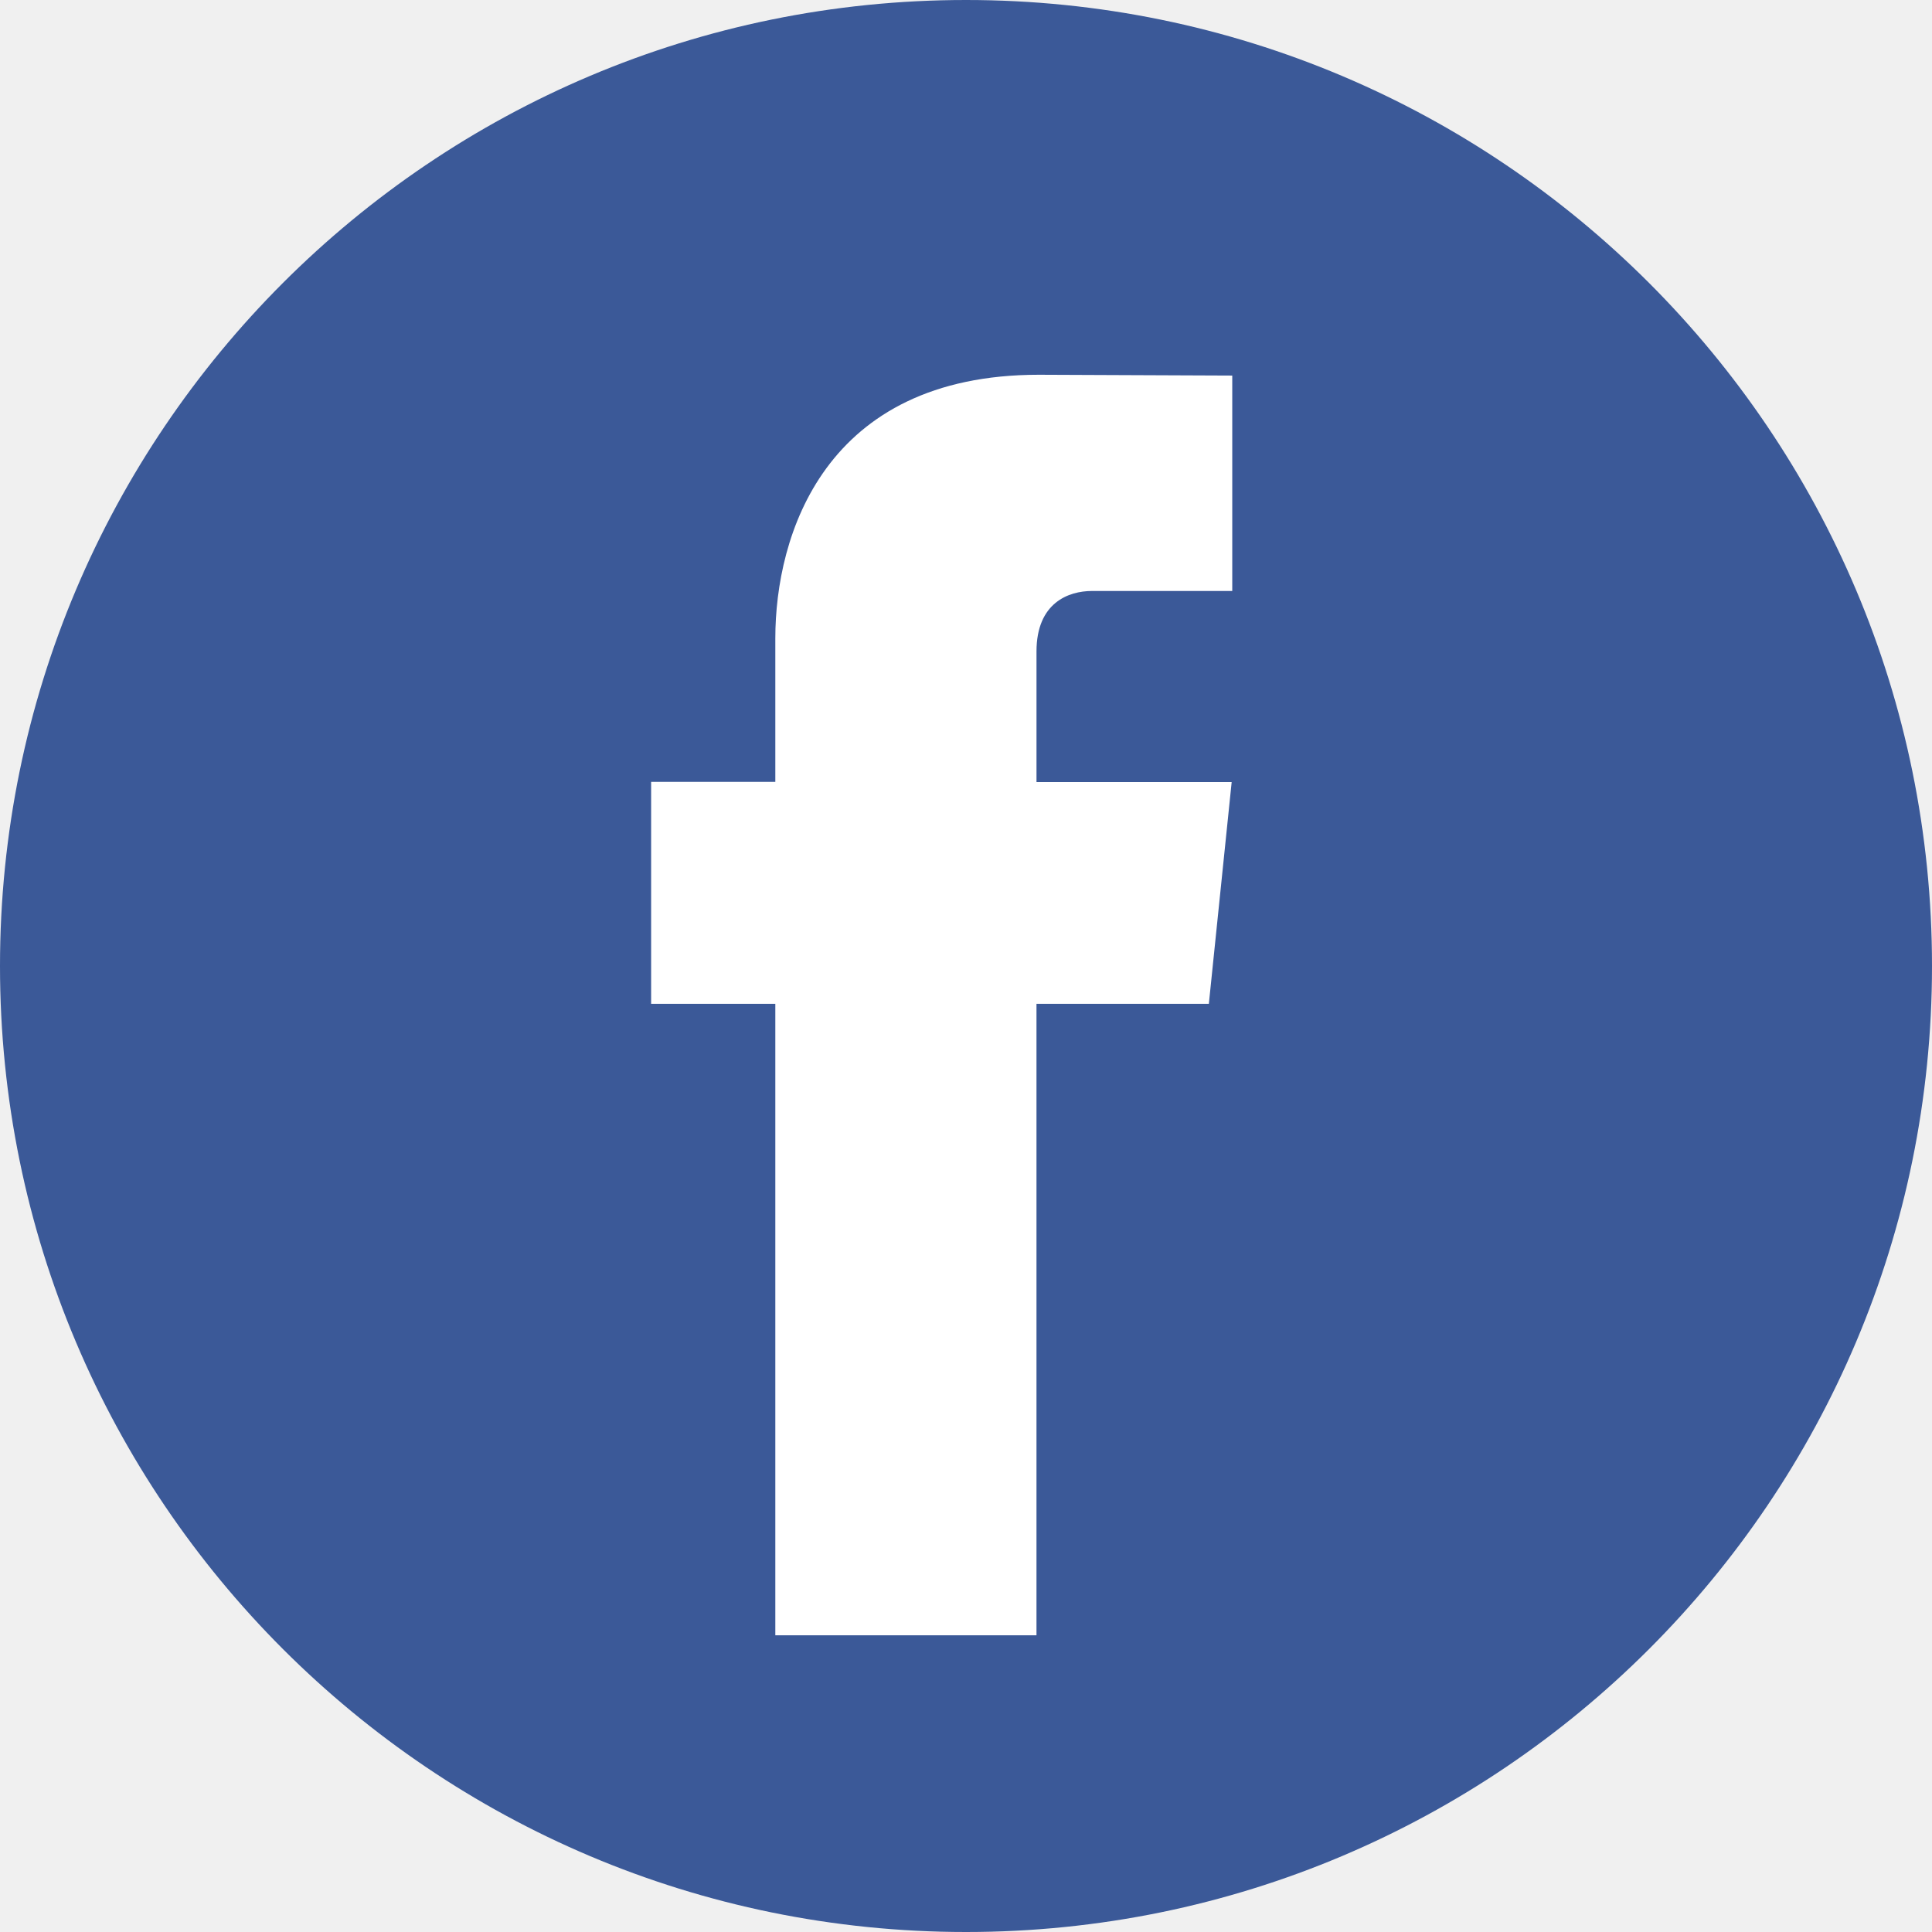
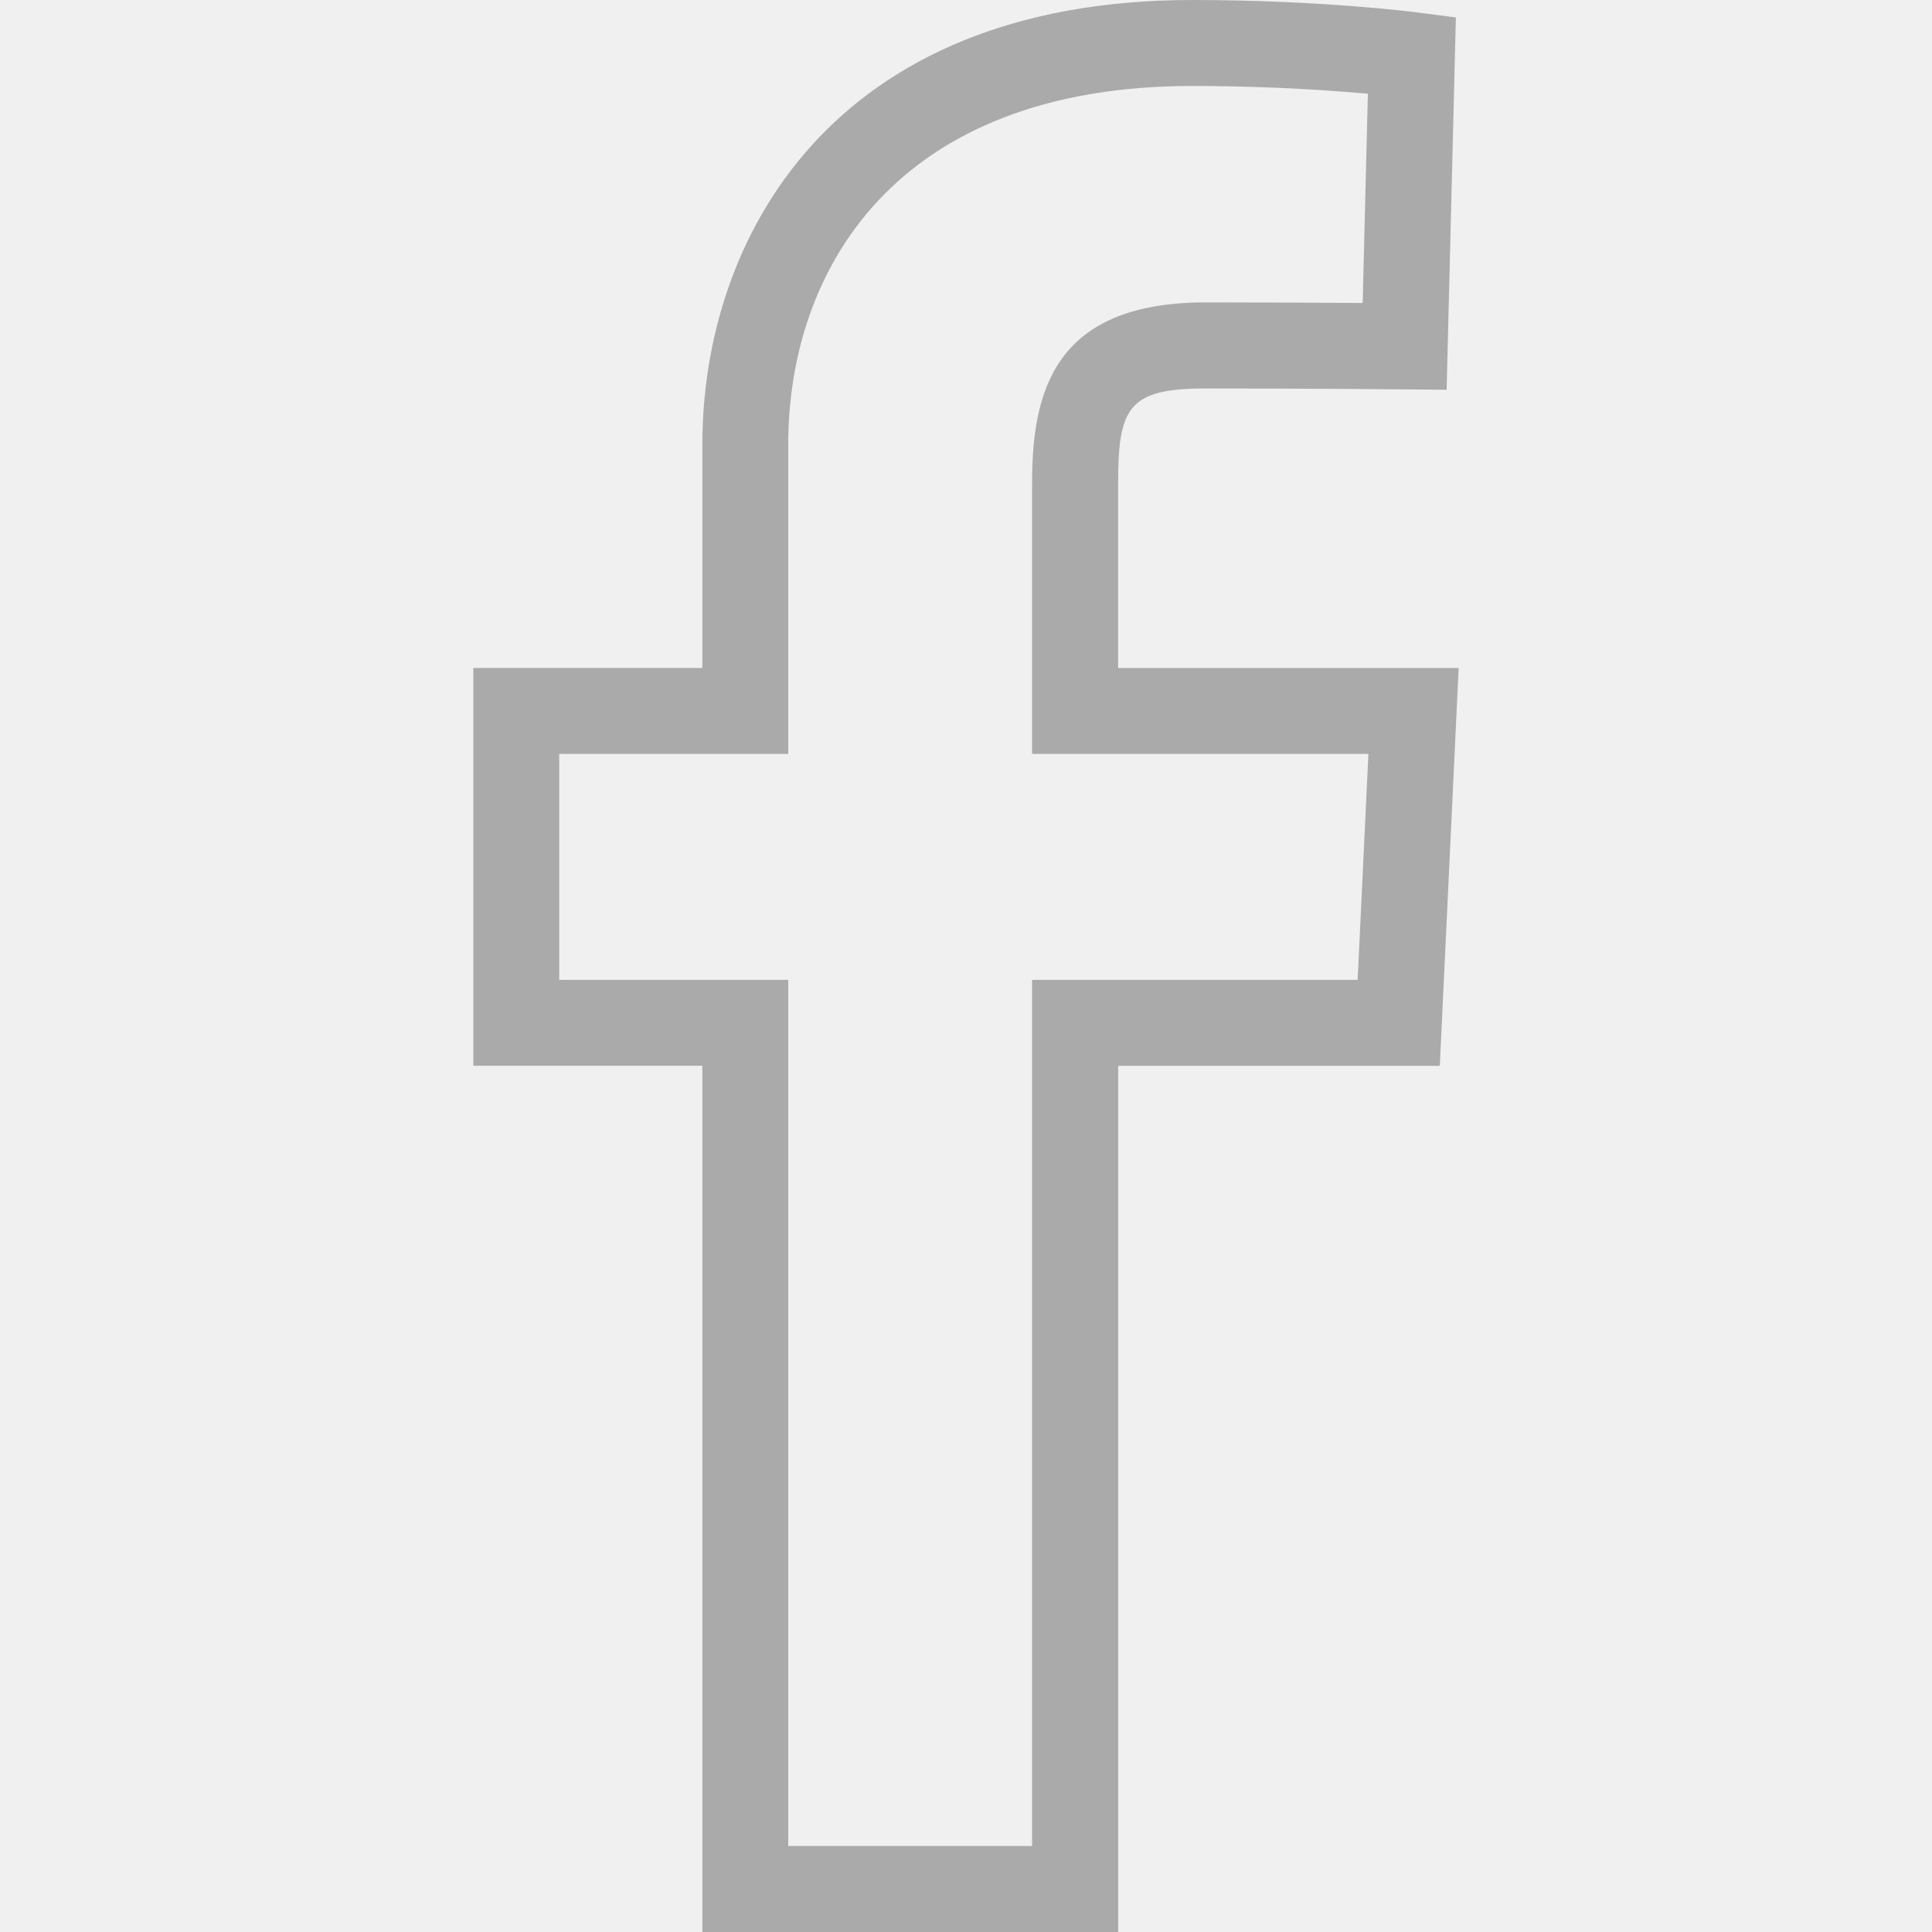
- <svg xmlns="http://www.w3.org/2000/svg" version="1.1" id="Capa_1" x="0px" y="0px" viewBox="0 0 112.196 112.196" style="enable-background:new 0 0 112.196 112.196;" xml:space="preserve">
-   <g>
-     <circle style="fill:#3B5998;" cx="56.098" cy="56.098" r="56.098" />
-     <path style="fill:#FFFFFF;" d="M70.201,58.294h-10.01v36.672H45.025V58.294h-7.213V45.406h7.213v-8.34   c0-5.964,2.833-15.303,15.301-15.303L71.56,21.81v12.51h-8.151c-1.337,0-3.217,0.668-3.217,3.513v7.585h11.334L70.201,58.294z" />
-   </g>
-   <g>
- </g>
-   <g>
- </g>
-   <g>
- </g>
-   <g>
- </g>
-   <g>
- </g>
-   <g>
- </g>
-   <g>
- </g>
-   <g>
- </g>
-   <g>
- </g>
-   <g>
- </g>
-   <g>
- </g>
-   <g>
- </g>
-   <g>
- </g>
-   <g>
- </g>
-   <g>
- </g>
+ <svg xmlns="http://www.w3.org/2000/svg" id="Capa_1" viewBox="0 0 288.861 288.861">
+   <path d="M167.172 288.861h-62.16V159.347H70.769v-59.48h34.242v-33.4C105.011 35.804 124.195 0 178.284 0c19.068 0 33.066 1.787 33.651 1.864l5.739.746-1.382 55.663-6.324-.058c-.013 0-14.223-.135-29.724-.135-11.536 0-13.066 2.847-13.066 14.171V99.88h50.913l-2.821 59.48h-48.086v129.501h-.012zm-49.314-12.854h36.453V146.5h48.677l1.607-33.779h-50.284V72.238c0-13.368 3.078-27.025 25.919-27.025 9.178 0 17.899.045 23.509.09l.778-31.292a300.444 300.444 0 0 0-26.247-1.157c-44.544 0-60.419 27.693-60.419 53.613v46.254H83.61V146.5h34.242v129.507h.006z" fill="#aaa" />
</svg>
